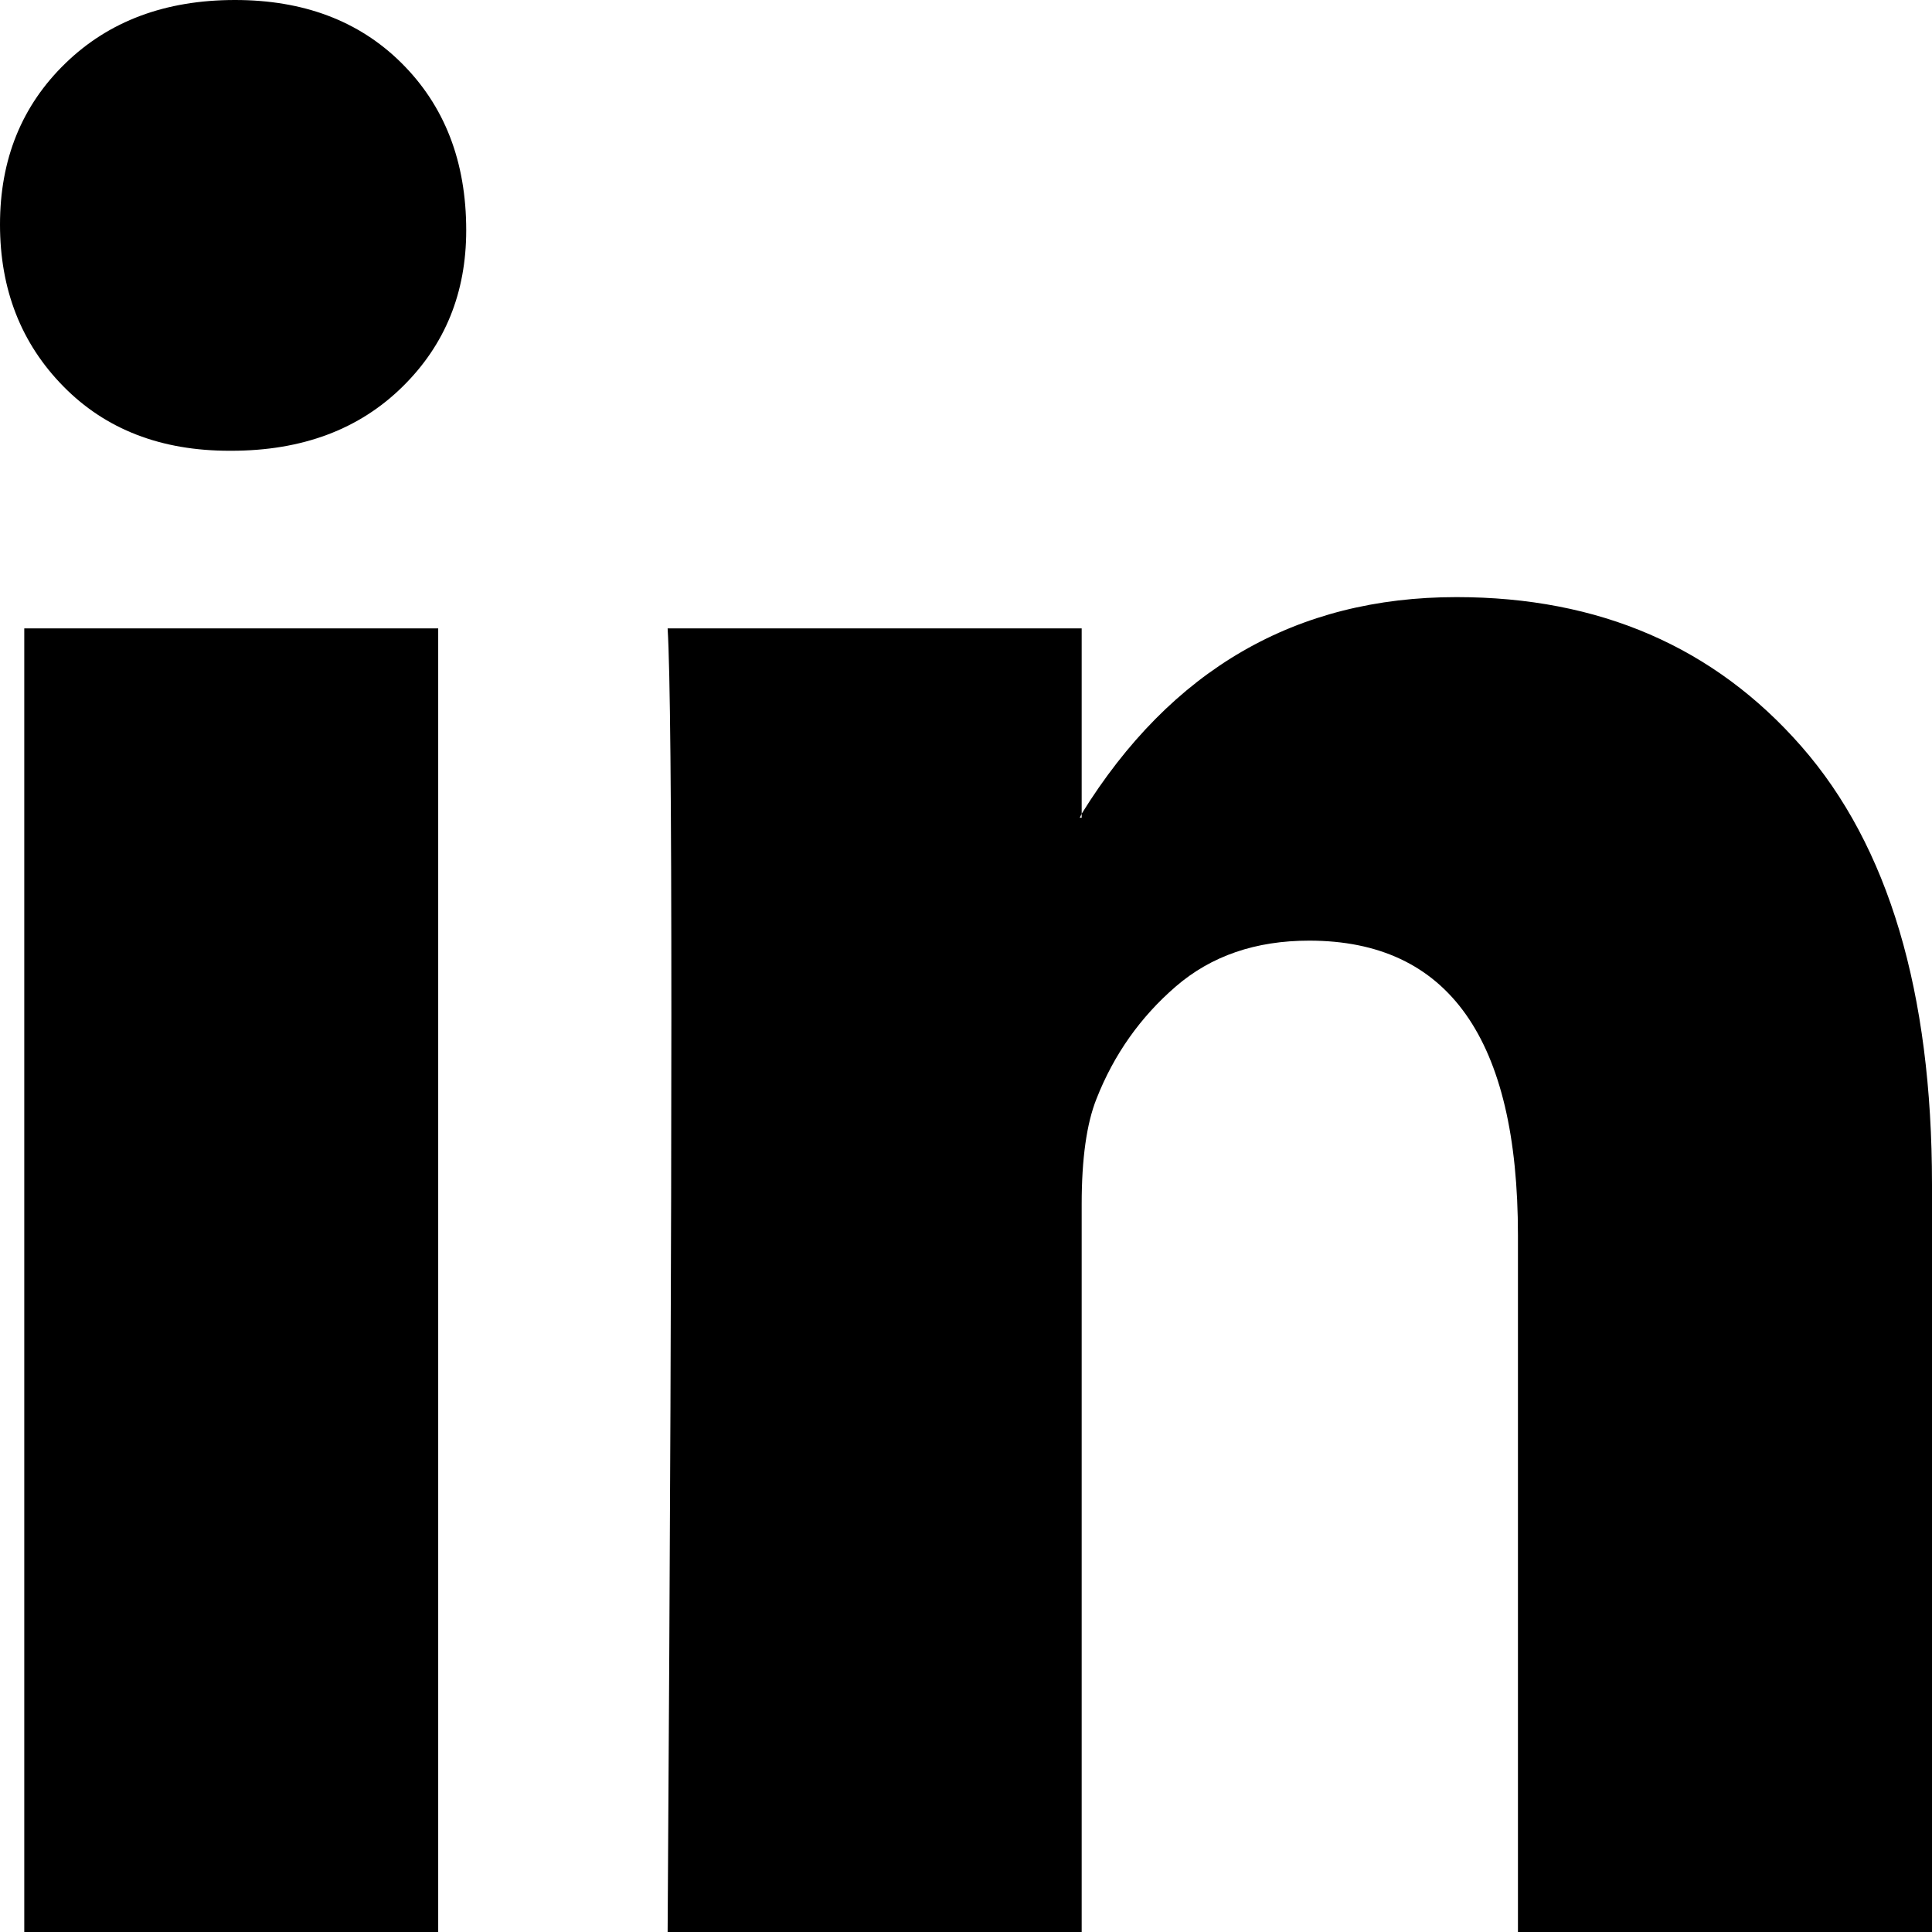
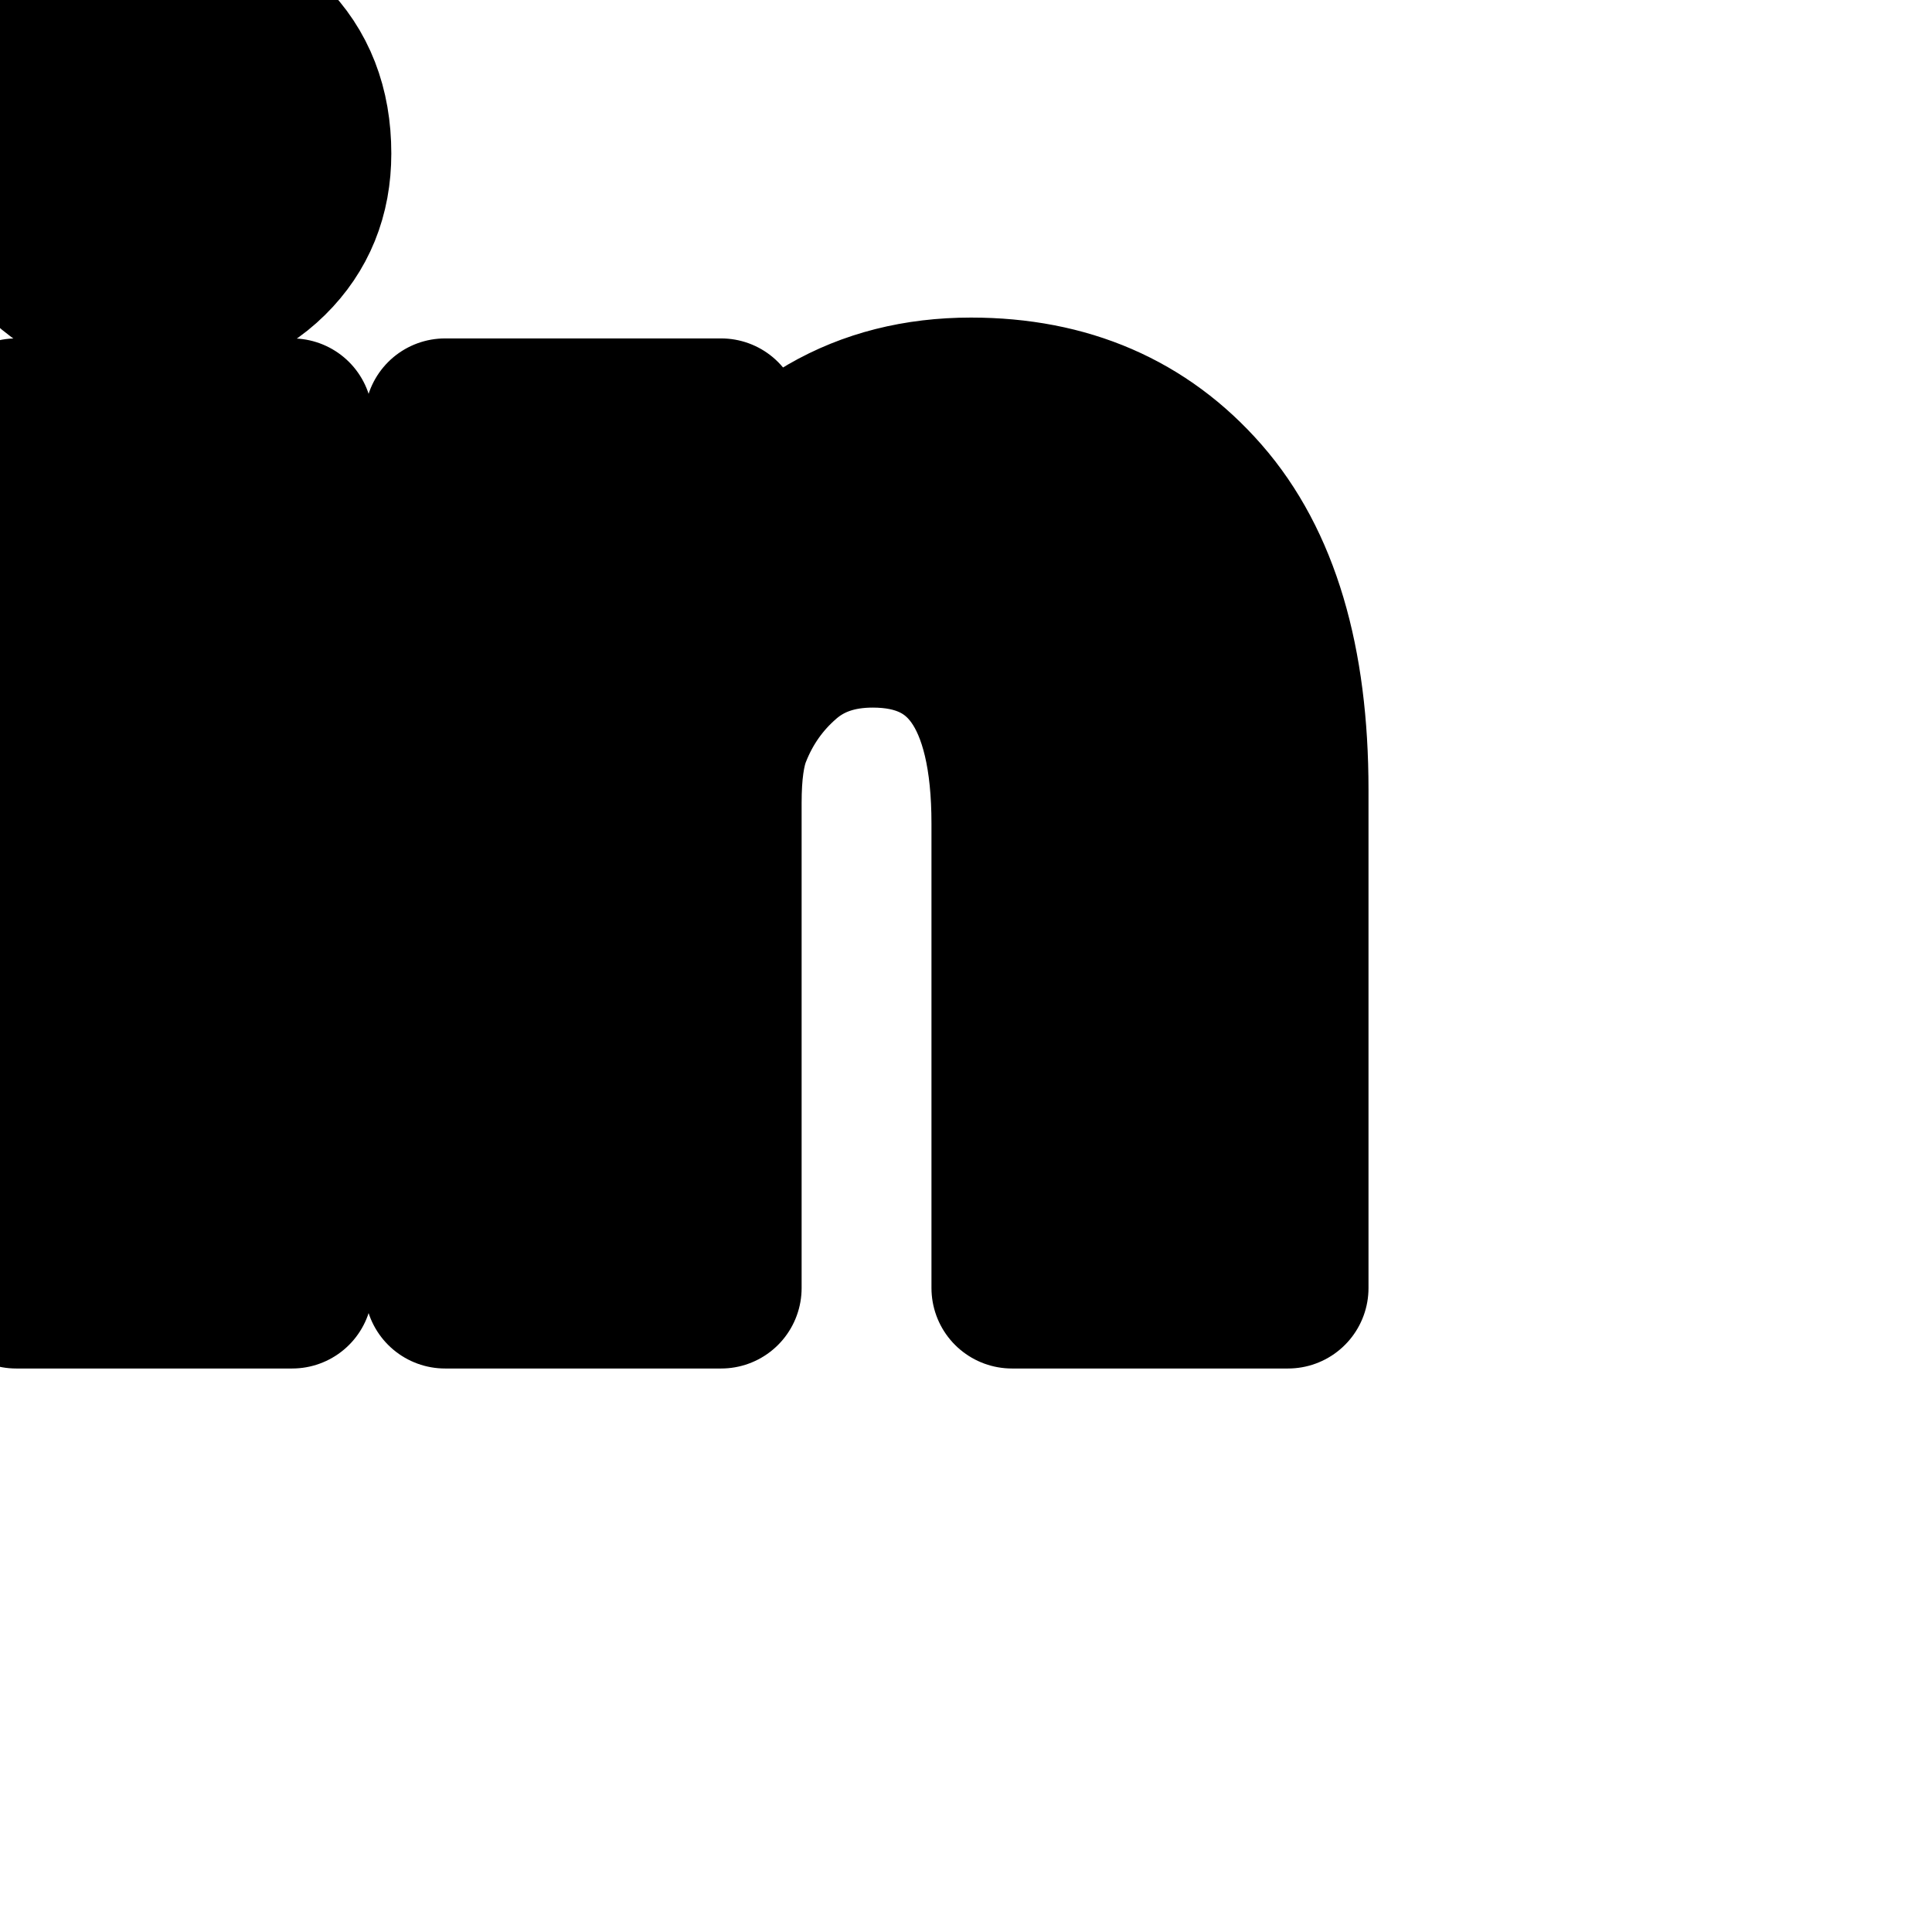
- <svg>
+ <svg xmlns="http://www.w3.org/2000/svg" width="24" height="24" viewBox="0 0 24 24" fill="none" stroke="currentColor" stroke-width="2" stroke-linecap="round" stroke-linejoin="round">
  <path fill="currentColor" d="M0 1.859C0 1.32 0.18 0.875 0.541 0.525C0.901 0.175 1.369 0 1.946 0C2.512 0 2.97 0.172 3.32 0.517C3.681 0.873 3.861 1.336 3.861 1.907C3.861 2.424 3.686 2.855 3.336 3.2C2.976 3.556 2.502 3.733 1.915 3.733H1.9C1.333 3.733 0.875 3.556 0.525 3.2C0.175 2.844 0 2.397 0 1.859ZM0.201 16V5.204H3.629V16H0.201ZM5.529 16H8.958V9.972C8.958 9.595 8.999 9.304 9.081 9.099C9.225 8.733 9.444 8.423 9.737 8.17C10.031 7.916 10.399 7.79 10.842 7.79C11.995 7.79 12.571 8.603 12.571 10.23V16H16V9.81C16 8.215 15.64 7.006 14.919 6.182C14.198 5.358 13.246 4.945 12.062 4.945C10.734 4.945 9.699 5.543 8.958 6.739V6.772H8.942L8.958 6.739V5.204H5.529C5.55 5.549 5.56 6.621 5.56 8.42C5.56 10.22 5.55 12.746 5.529 16Z" />
</svg>
